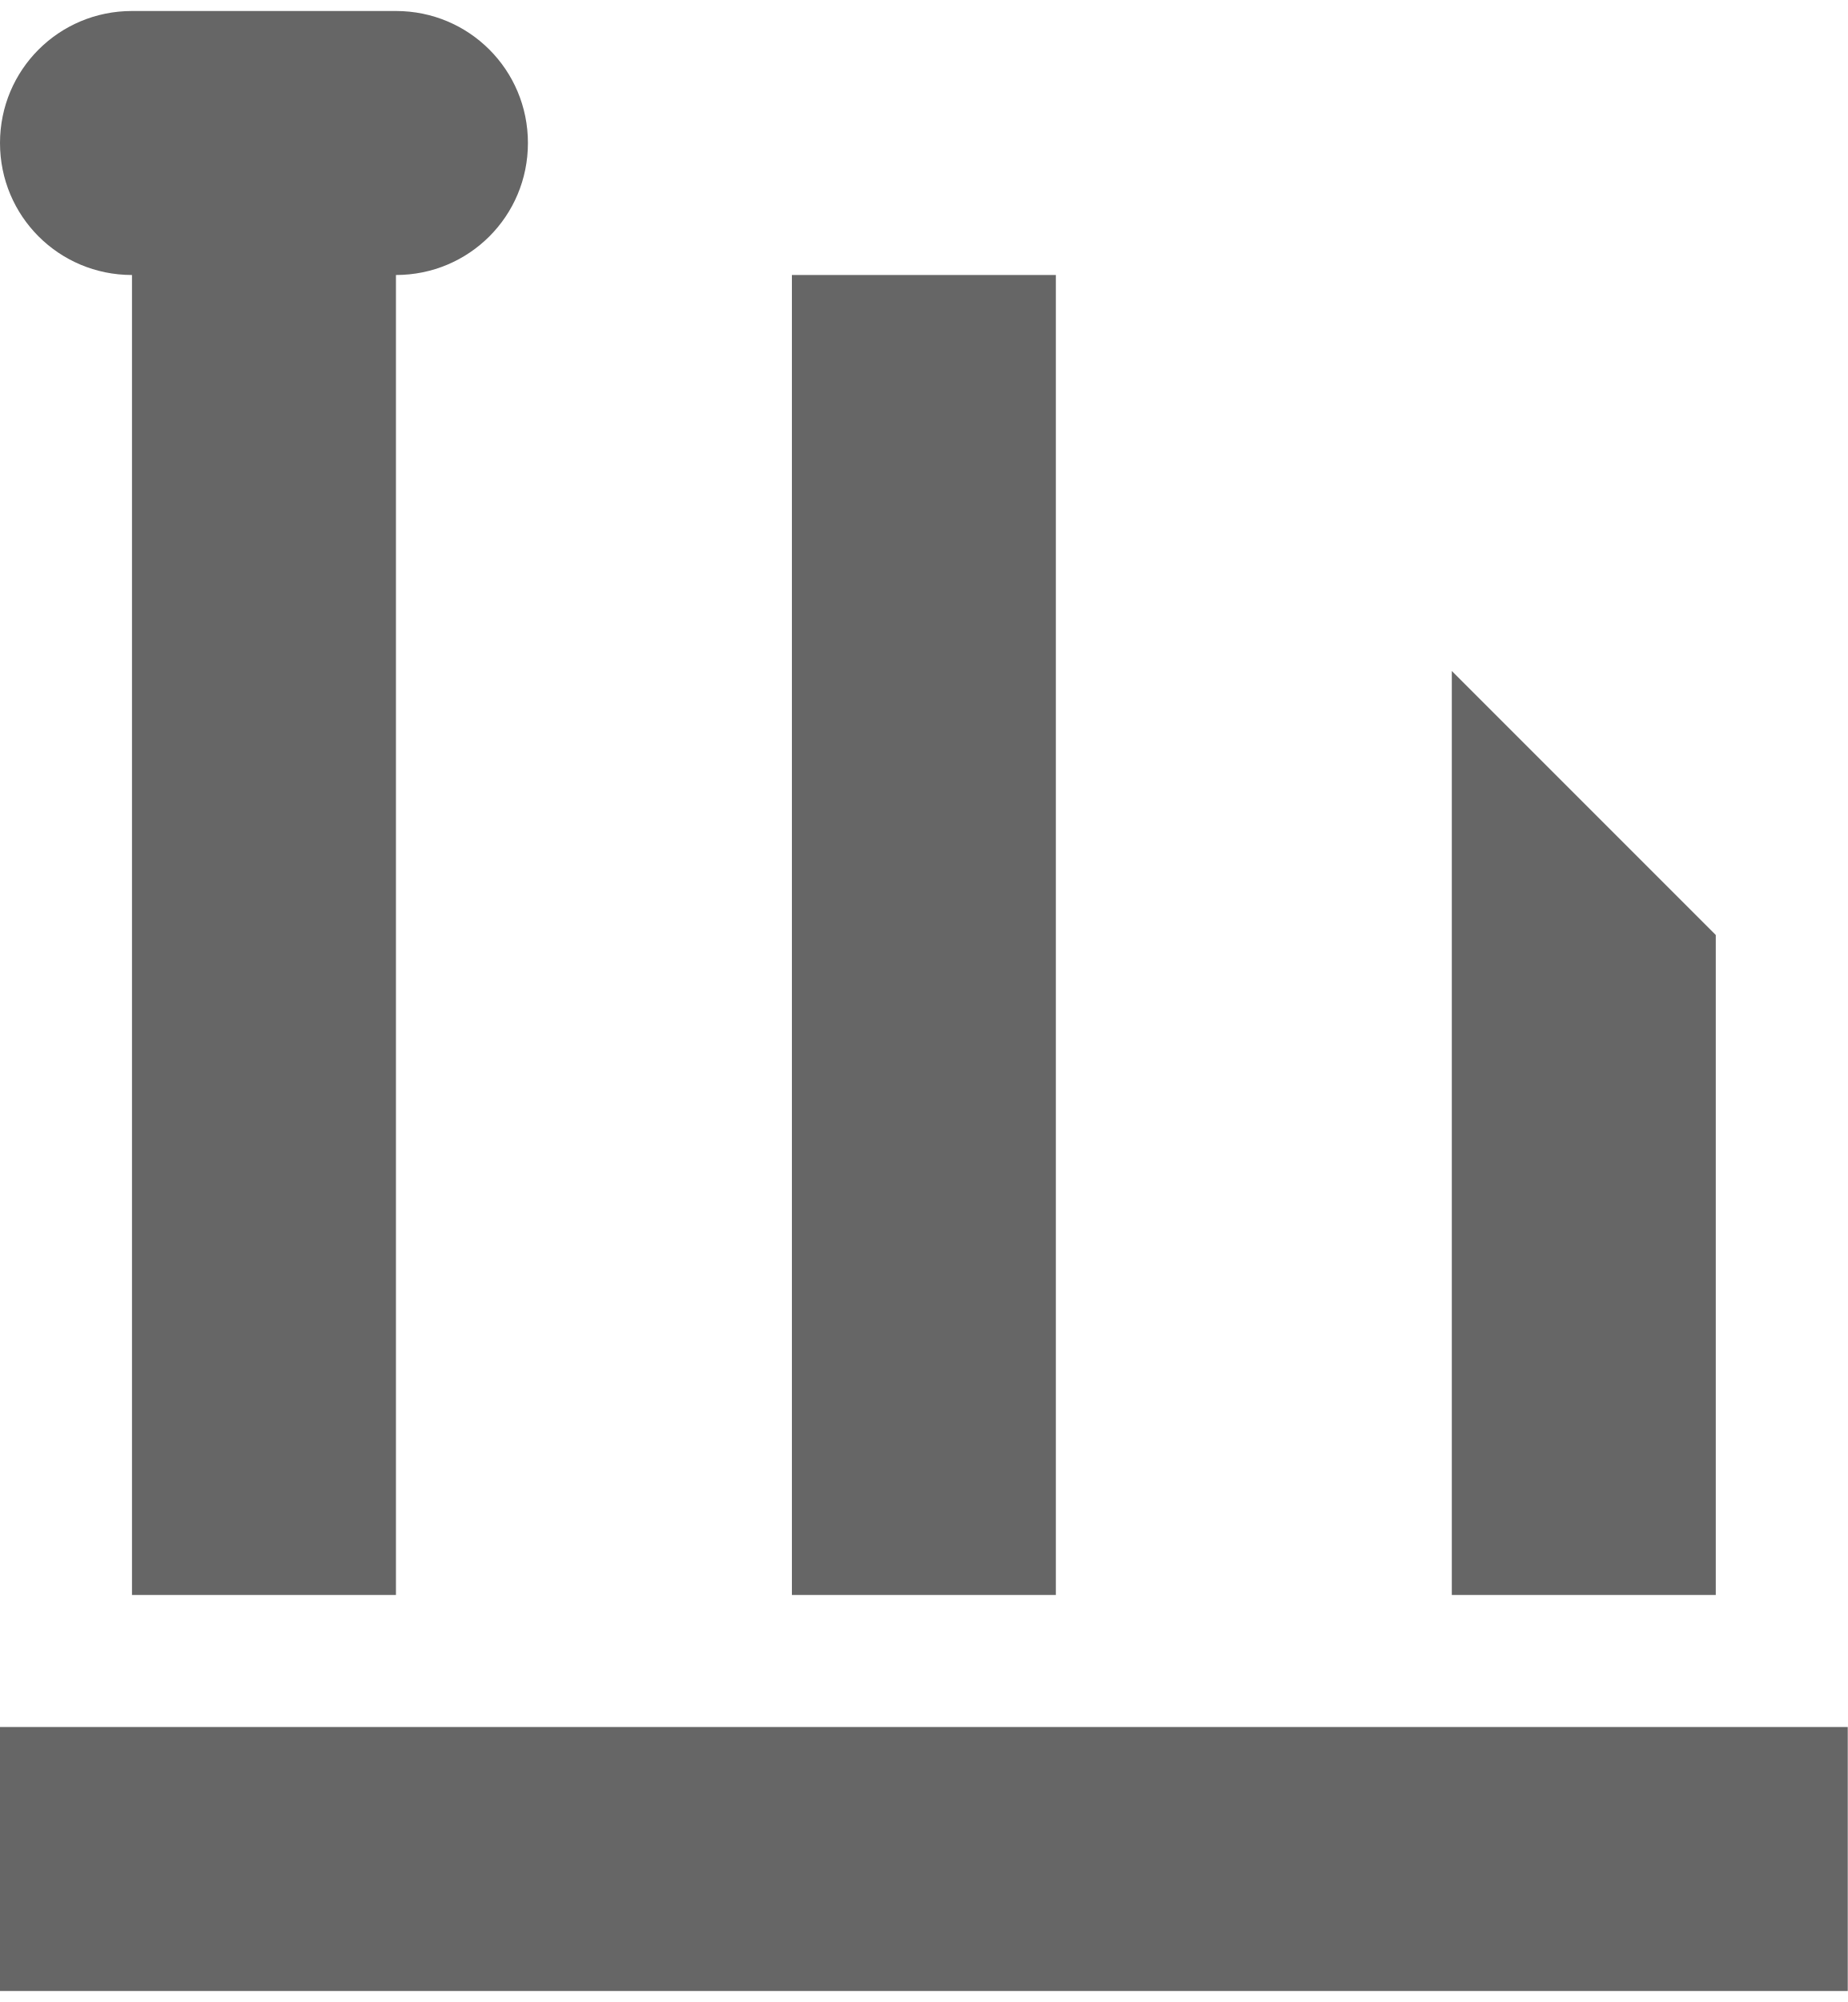
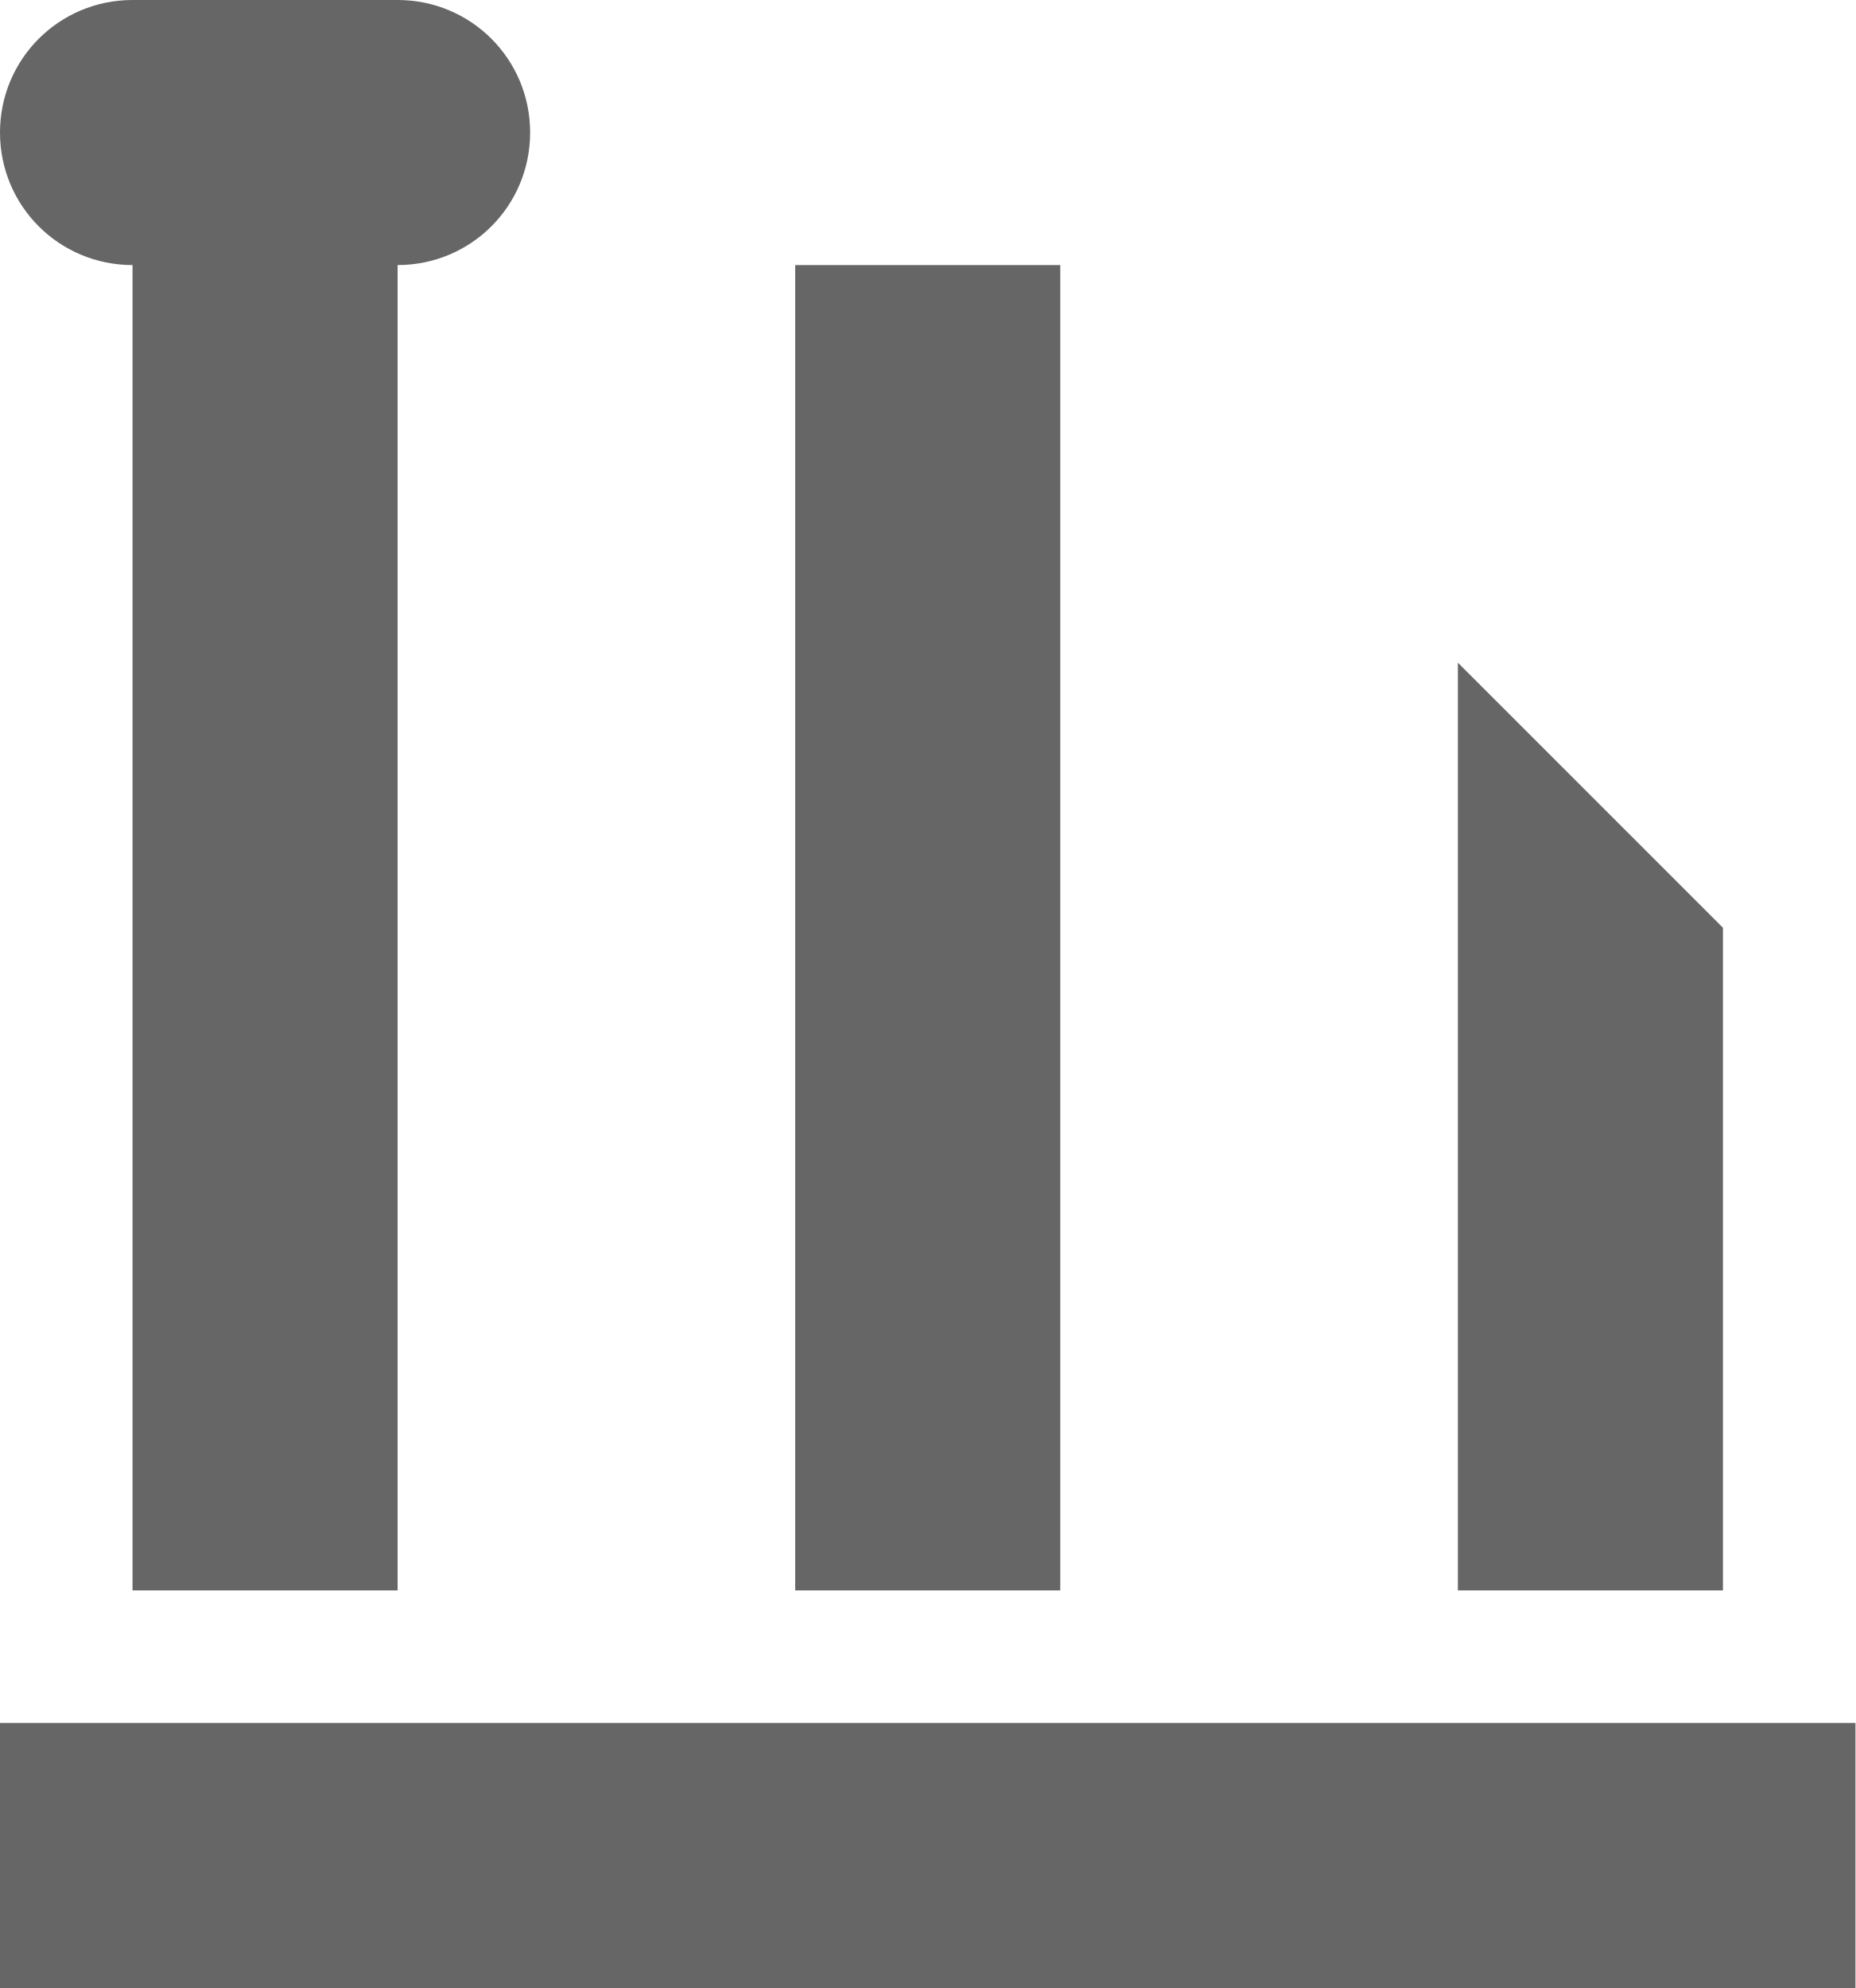
- <svg xmlns="http://www.w3.org/2000/svg" width="24" height="26" version="1.1" viewBox="0 0 14 15">
+ <svg xmlns="http://www.w3.org/2000/svg" width="28" height="30" version="1.1" viewBox="0 0 14 15">
  <g transform="translate(-181 -151)">
    <path fill="#666666ff" d="m182 151c-0.554 0-1 0.446-1 1 0 0.554 0.446 1 1 1 5.5e-4 1.653 0 10 0 10h2v-10c0.554 0 1-0.446 1-1 0-0.554-0.446-1-1-1zm5 2v10h2v-10zm5 3v7h2v-5zm-11 8v2h14v-2z" />
  </g>
</svg>
